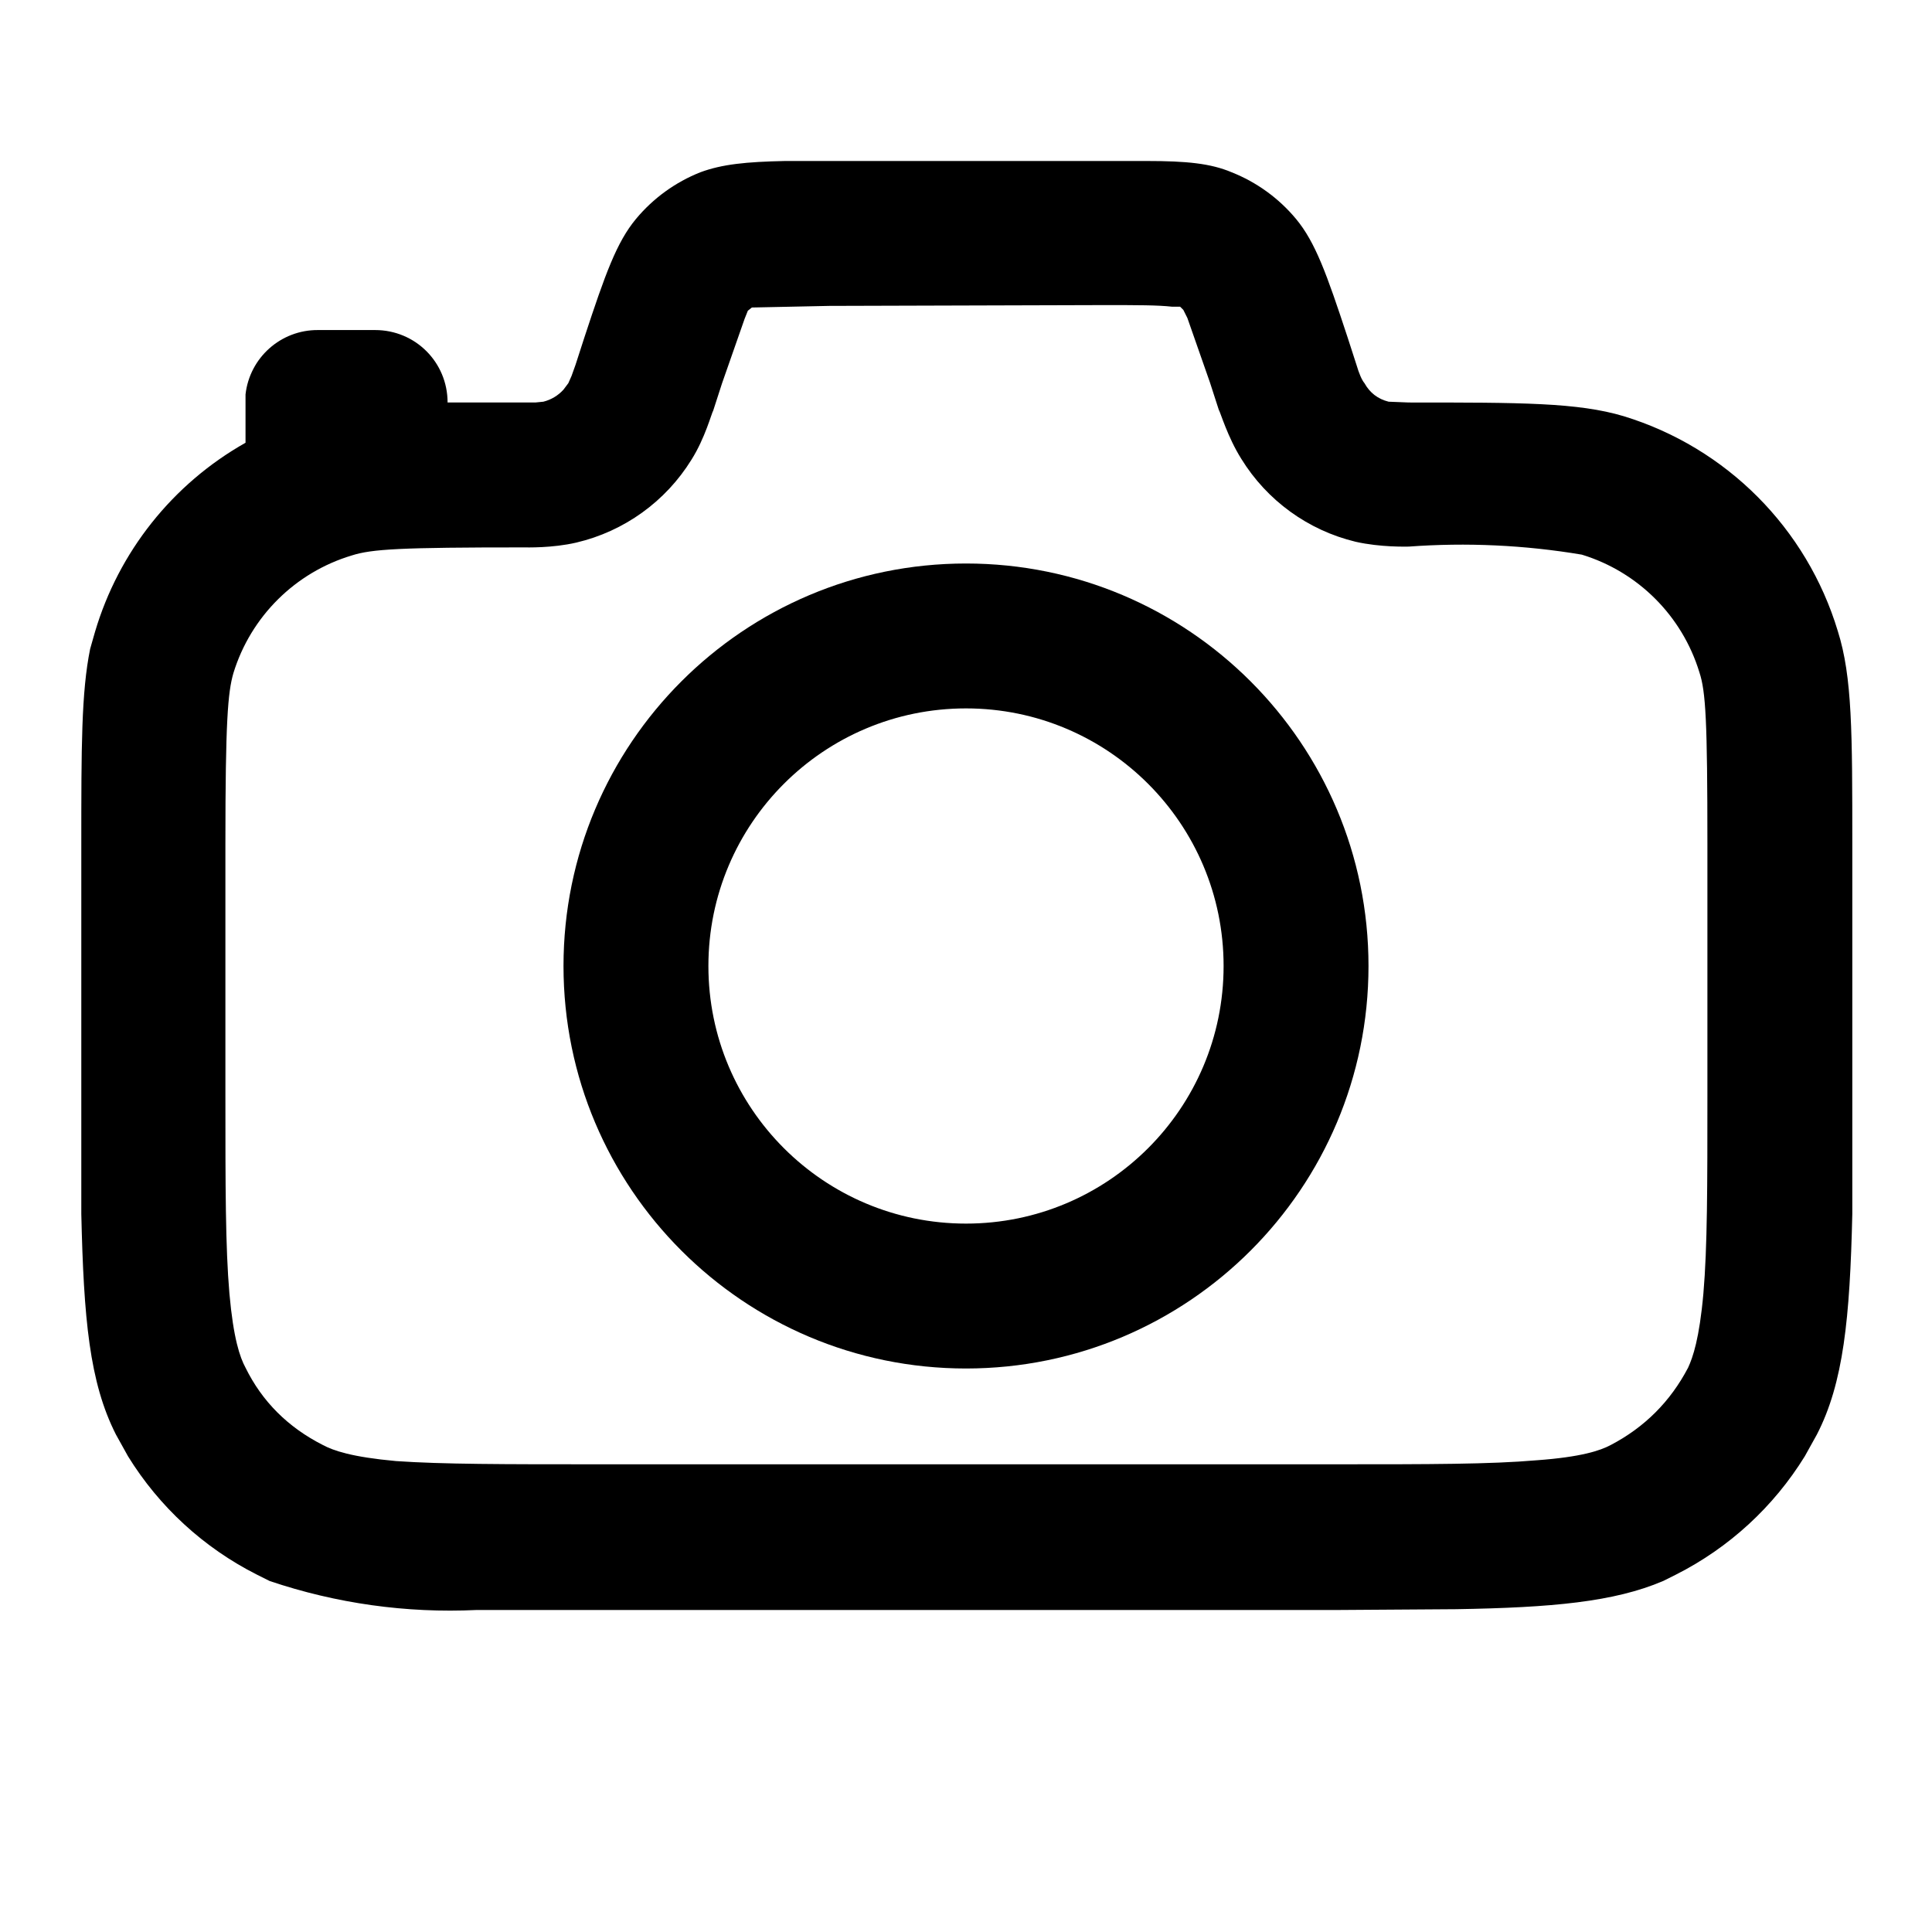
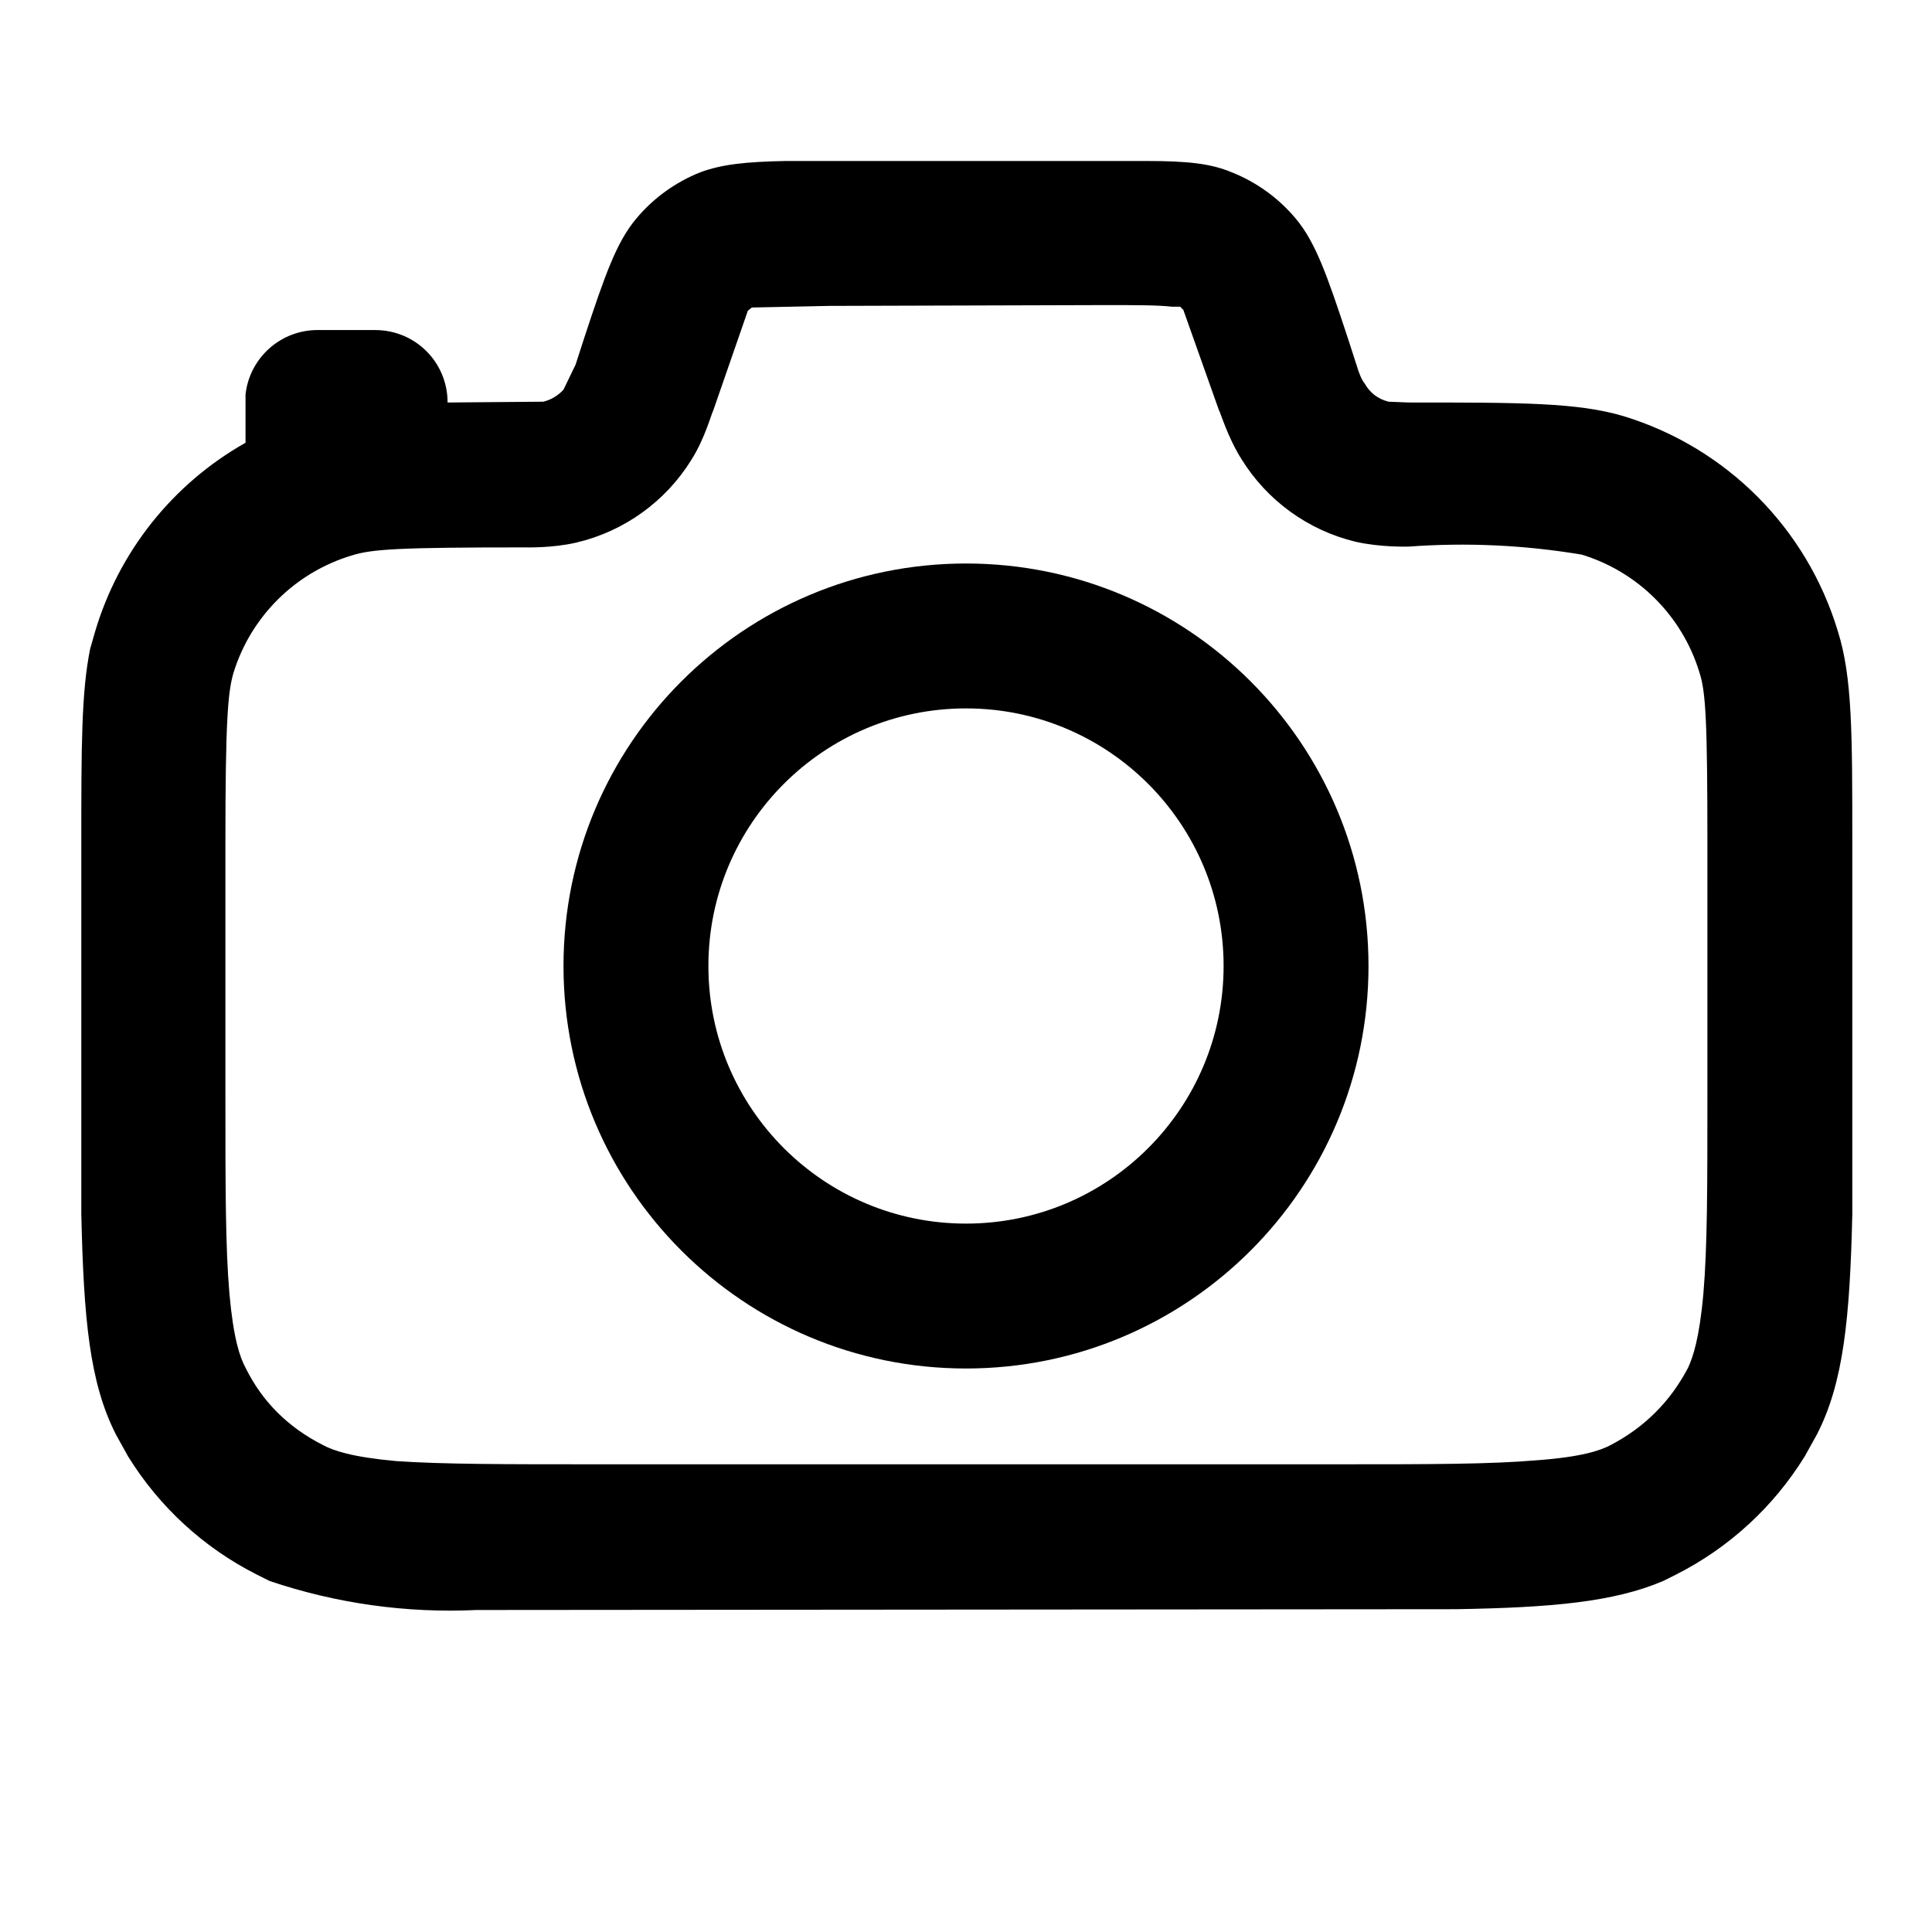
<svg xmlns="http://www.w3.org/2000/svg" viewBox="0 0 24 24" width="24" height="24">
  <path fill-rule="evenodd" d="M12 7a5 5 0 1 1 0 10 5 5 0 0 1 0-10m0 1.8a3.2 3.2 0 1 0 0 6.4 3.2 3.2 0 0 0 0-6.4" clip-rule="evenodd" />
-   <path fill-rule="evenodd" d="M14.25 2c.49 0 .79.03 1.05.14a2 2 0 0 1 .8.58c.24.29.38.68.64 1.47l.11.34q.05.17.1.23.1.18.3.23l.25.01c1.4 0 2.1 0 2.67.17a4 4 0 0 1 2.66 2.67c.18.57.18 1.26.18 2.66v4.58c-.03 1.3-.11 2.1-.44 2.74l-.15.27a4 4 0 0 1-1.6 1.47l-.16.08c-.61.26-1.38.33-2.57.35l-1.48.01H5.92a7 7 0 0 1-2.57-.36l-.16-.08a4 4 0 0 1-1.6-1.47l-.15-.27c-.33-.65-.4-1.44-.43-2.74V10.5c0-1.22 0-1.9.11-2.44l.06-.21A4 4 0 0 1 3.05 5.5v-.6a.9.9 0 0 1 .9-.8h.71c.5 0 .9.4.9.9h1.09l.1-.01A.5.5 0 0 0 7 4.84l.06-.08.04-.09.05-.14.11-.34c.26-.79.4-1.18.64-1.47a2 2 0 0 1 .8-.58c.27-.1.57-.13 1.05-.14zM10.3 3.8l-.96.02-.05.04-.04.1-.28.8-.11.34c-.02.03-.1.34-.27.61a2.3 2.3 0 0 1-1.43 1.03c-.3.07-.62.06-.66.06-1.52 0-1.88.02-2.13.1A2.2 2.2 0 0 0 2.9 8.36c-.07.24-.1.6-.1 2.12v3.11c0 1.15 0 1.9.05 2.48.05.56.13.79.2.92q.31.63.96.96c.13.07.36.15.91.2.58.04 1.34.04 2.49.04h9.2c1.15 0 1.9 0 2.48-.05.55-.04.79-.12.92-.19q.63-.33.96-.96c.06-.13.14-.36.19-.92.05-.58.05-1.33.05-2.48v-3.1c0-1.53-.02-1.9-.1-2.14a2.2 2.2 0 0 0-1.46-1.46 9 9 0 0 0-2.15-.1c-.03 0-.35.01-.66-.06a2.3 2.3 0 0 1-1.42-1.03c-.17-.27-.26-.58-.28-.61l-.11-.34-.28-.8-.05-.1-.04-.04h-.1c-.18-.02-.42-.02-.86-.02z" clip-rule="evenodd" />
+   <path fill-rule="evenodd" d="M14.25 2C14.74 2 15.04 2.03 15.3 2.14A2 2 0 0 1 16.1 2.72C16.34 3.01 16.48 3.4 16.74 4.19L16.85 4.53Q16.9 4.7 16.95 4.76Q17.05 4.94 17.25 4.99L17.5 5C18.9 5 19.6 5 20.17 5.17A4 4 0 0 1 22.83 7.84C23.01 8.41 23.01 9.1 23.01 10.5L23.01 15.08C22.98 16.38 22.9 17.18 22.57 17.82L22.42 18.09A4 4 0 0 1 20.82 19.56L20.66 19.64C20.05 19.9 19.28 19.97 18.09 19.99L5.92 20A7 7 0 0 1 3.35 19.64L3.19 19.56A4 4 0 0 1 1.59 18.09L1.44 17.82C1.11 17.17 1.04 16.38 1.01 15.08L1.01 10.5C1.01 9.28 1.01 8.6 1.12 8.06L1.18 7.85A4 4 0 0 1 3.05 5.5L3.05 4.9A.9 .9 0 0 1 3.95 4.1L4.66 4.1C5.16 4.1 5.56 4.5 5.56 5L6.75 4.99A.5 .5 0 0 0 7 4.84L7.15 4.53L7.26 4.19C7.52 3.4 7.66 3.01 7.9 2.72A2 2 0 0 1 8.7 2.14C8.97 2.04 9.27 2.01 9.75 2ZM10.3 3.8L9.34 3.82L9.29 3.86L8.86 5.1C8.84 5.13 8.76 5.44 8.59 5.71A2.3 2.3 0 0 1 7.16 6.74C6.86 6.81 6.54 6.8 6.5 6.8C4.98 6.8 4.62 6.82 4.37 6.9A2.2 2.2 0 0 0 2.9 8.36C2.83 8.6 2.8 8.96 2.8 10.48L2.8 13.59C2.8 14.74 2.8 15.49 2.85 16.07C2.9 16.63 2.98 16.86 3.05 16.99Q3.36 17.62 4.01 17.95C4.14 18.02 4.37 18.1 4.92 18.15C5.5 18.19 6.26 18.19 7.41 18.19L16.61 18.19C17.76 18.19 18.51 18.19 19.09 18.14C19.64 18.1 19.88 18.02 20.01 17.95Q20.64 17.62 20.97 16.99C21.03 16.86 21.11 16.63 21.16 16.07C21.21 15.49 21.21 14.74 21.21 13.59L21.21 10.49C21.21 8.96 21.19 8.59 21.11 8.35A2.2 2.2 0 0 0 19.65 6.89A9 9 0 0 0 17.5 6.79C17.47 6.79 17.15 6.8 16.84 6.73A2.3 2.3 0 0 1 15.42 5.7C15.25 5.43 15.16 5.12 15.14 5.09L14.7 3.85L14.66 3.81L14.56 3.81C14.38 3.79 14.14 3.79 13.7 3.79Z" clip-rule="evenodd" />
</svg>
